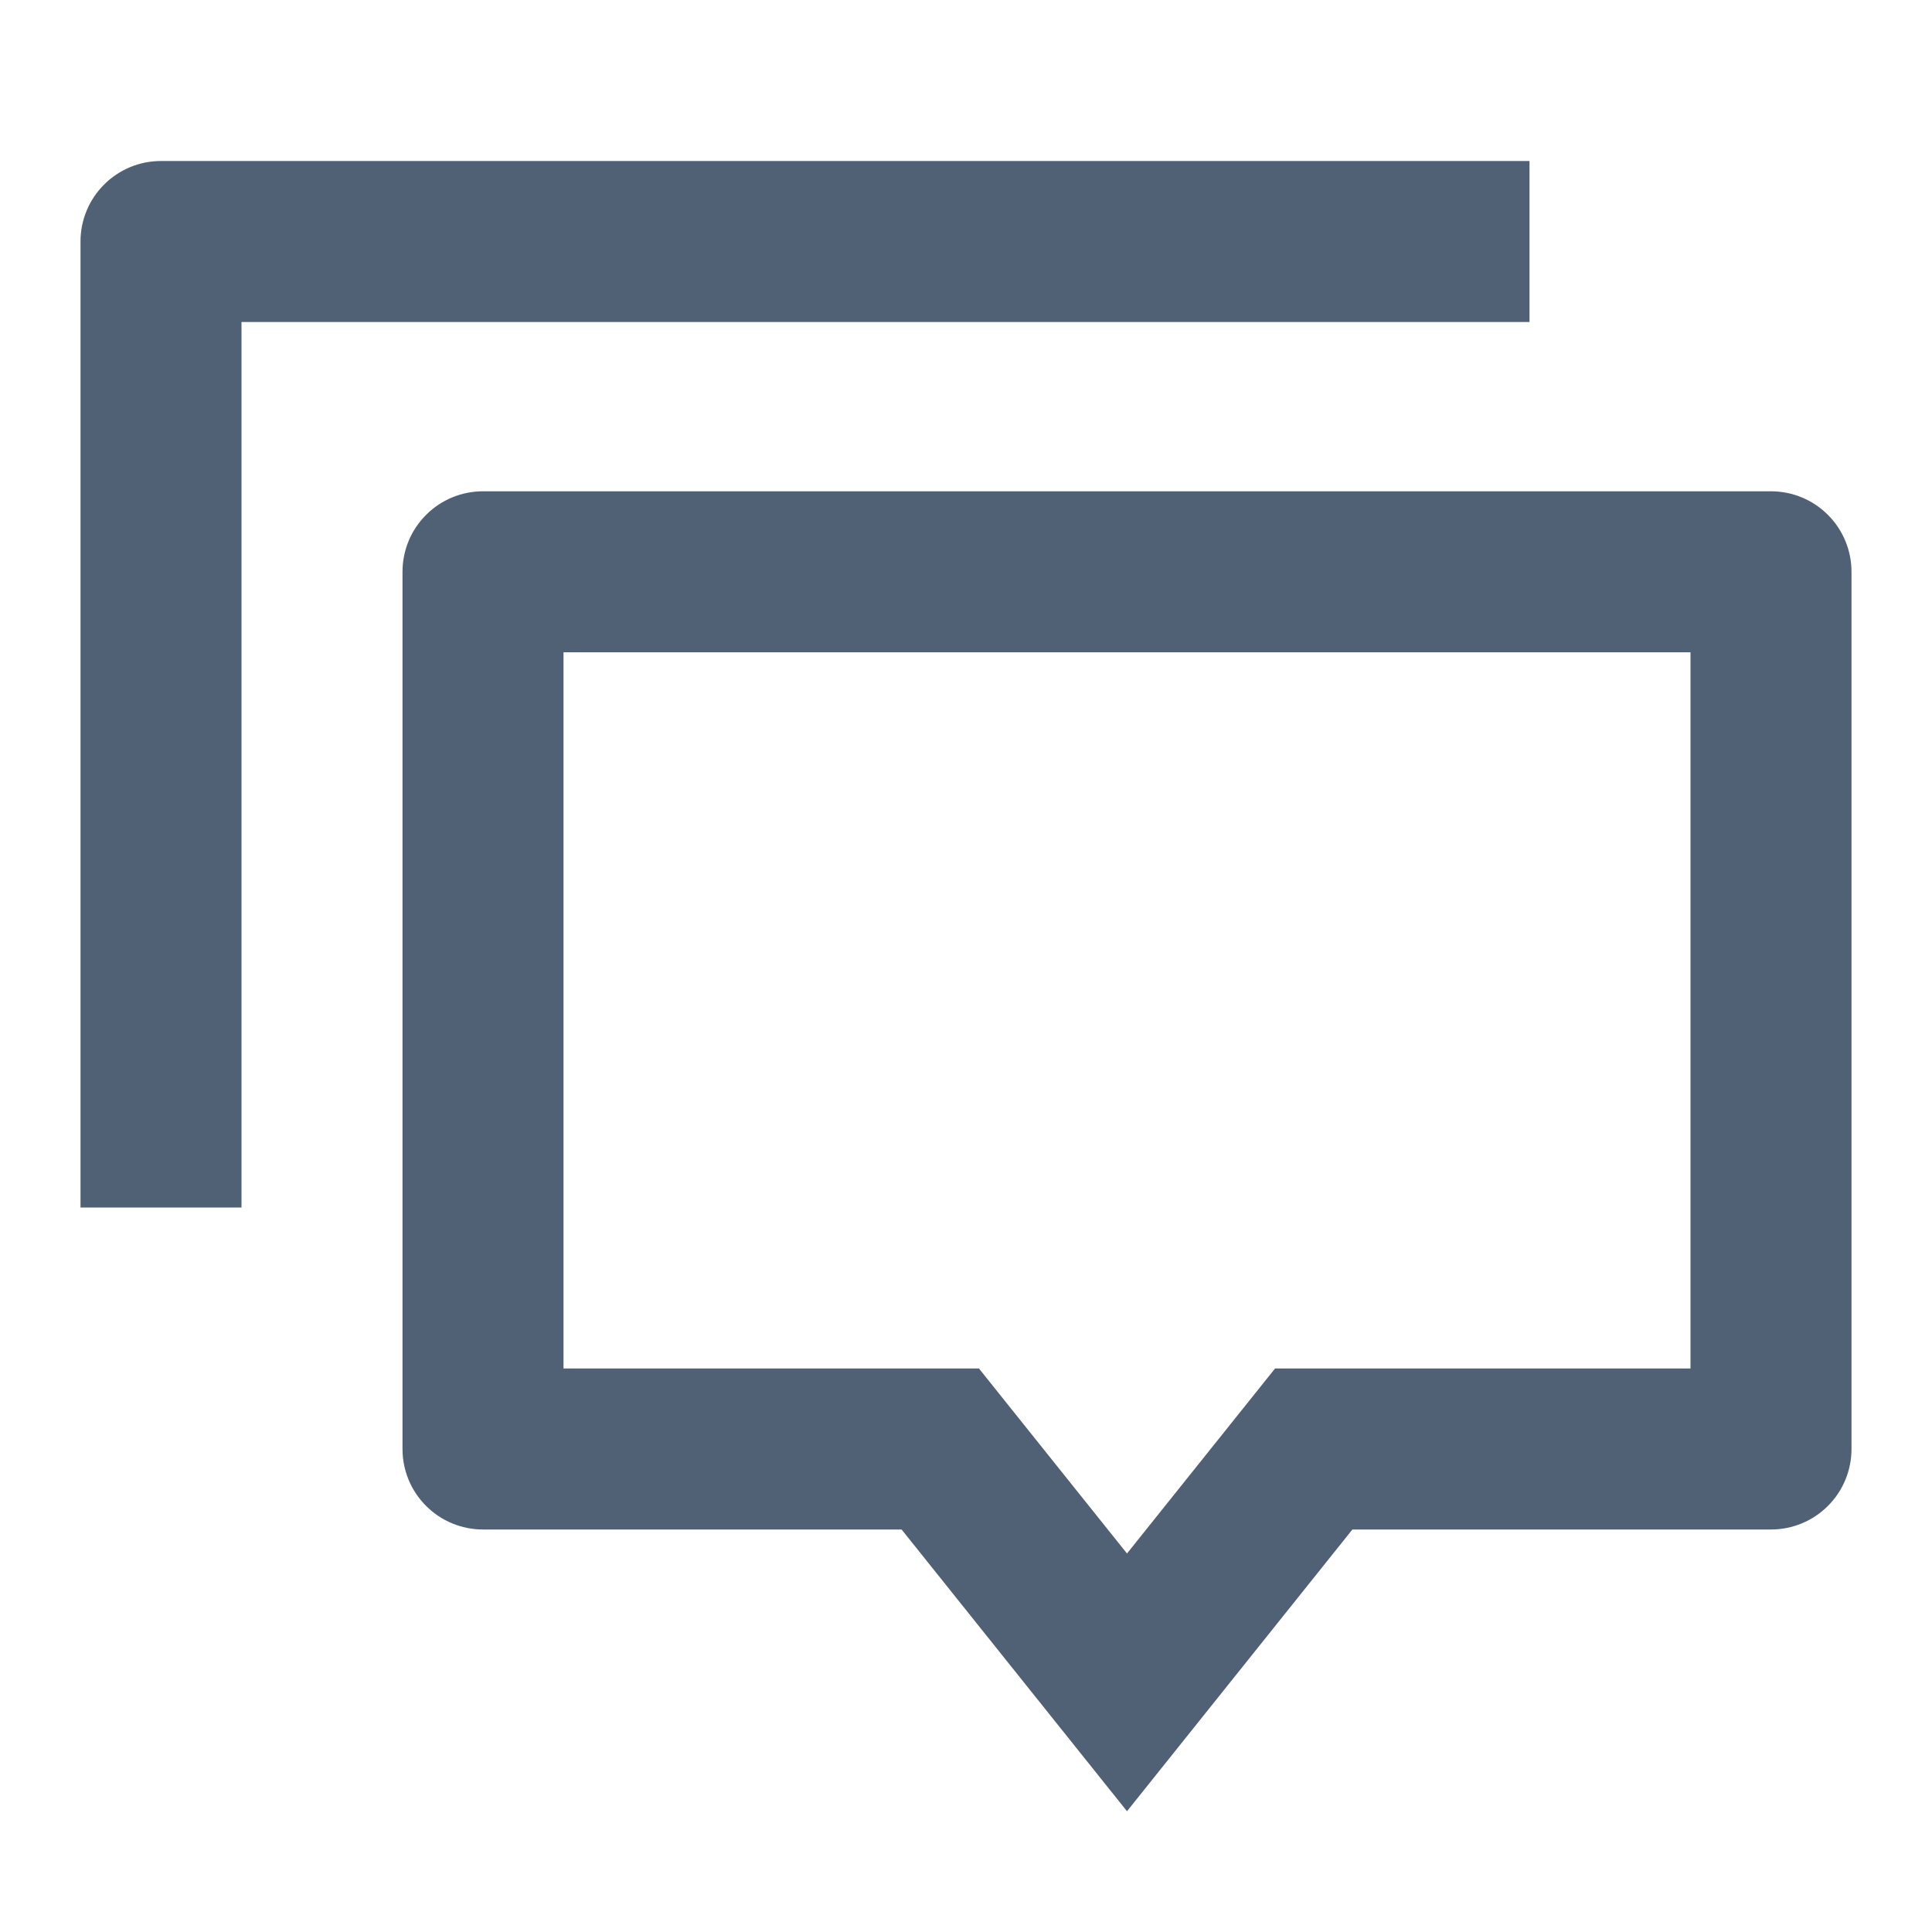
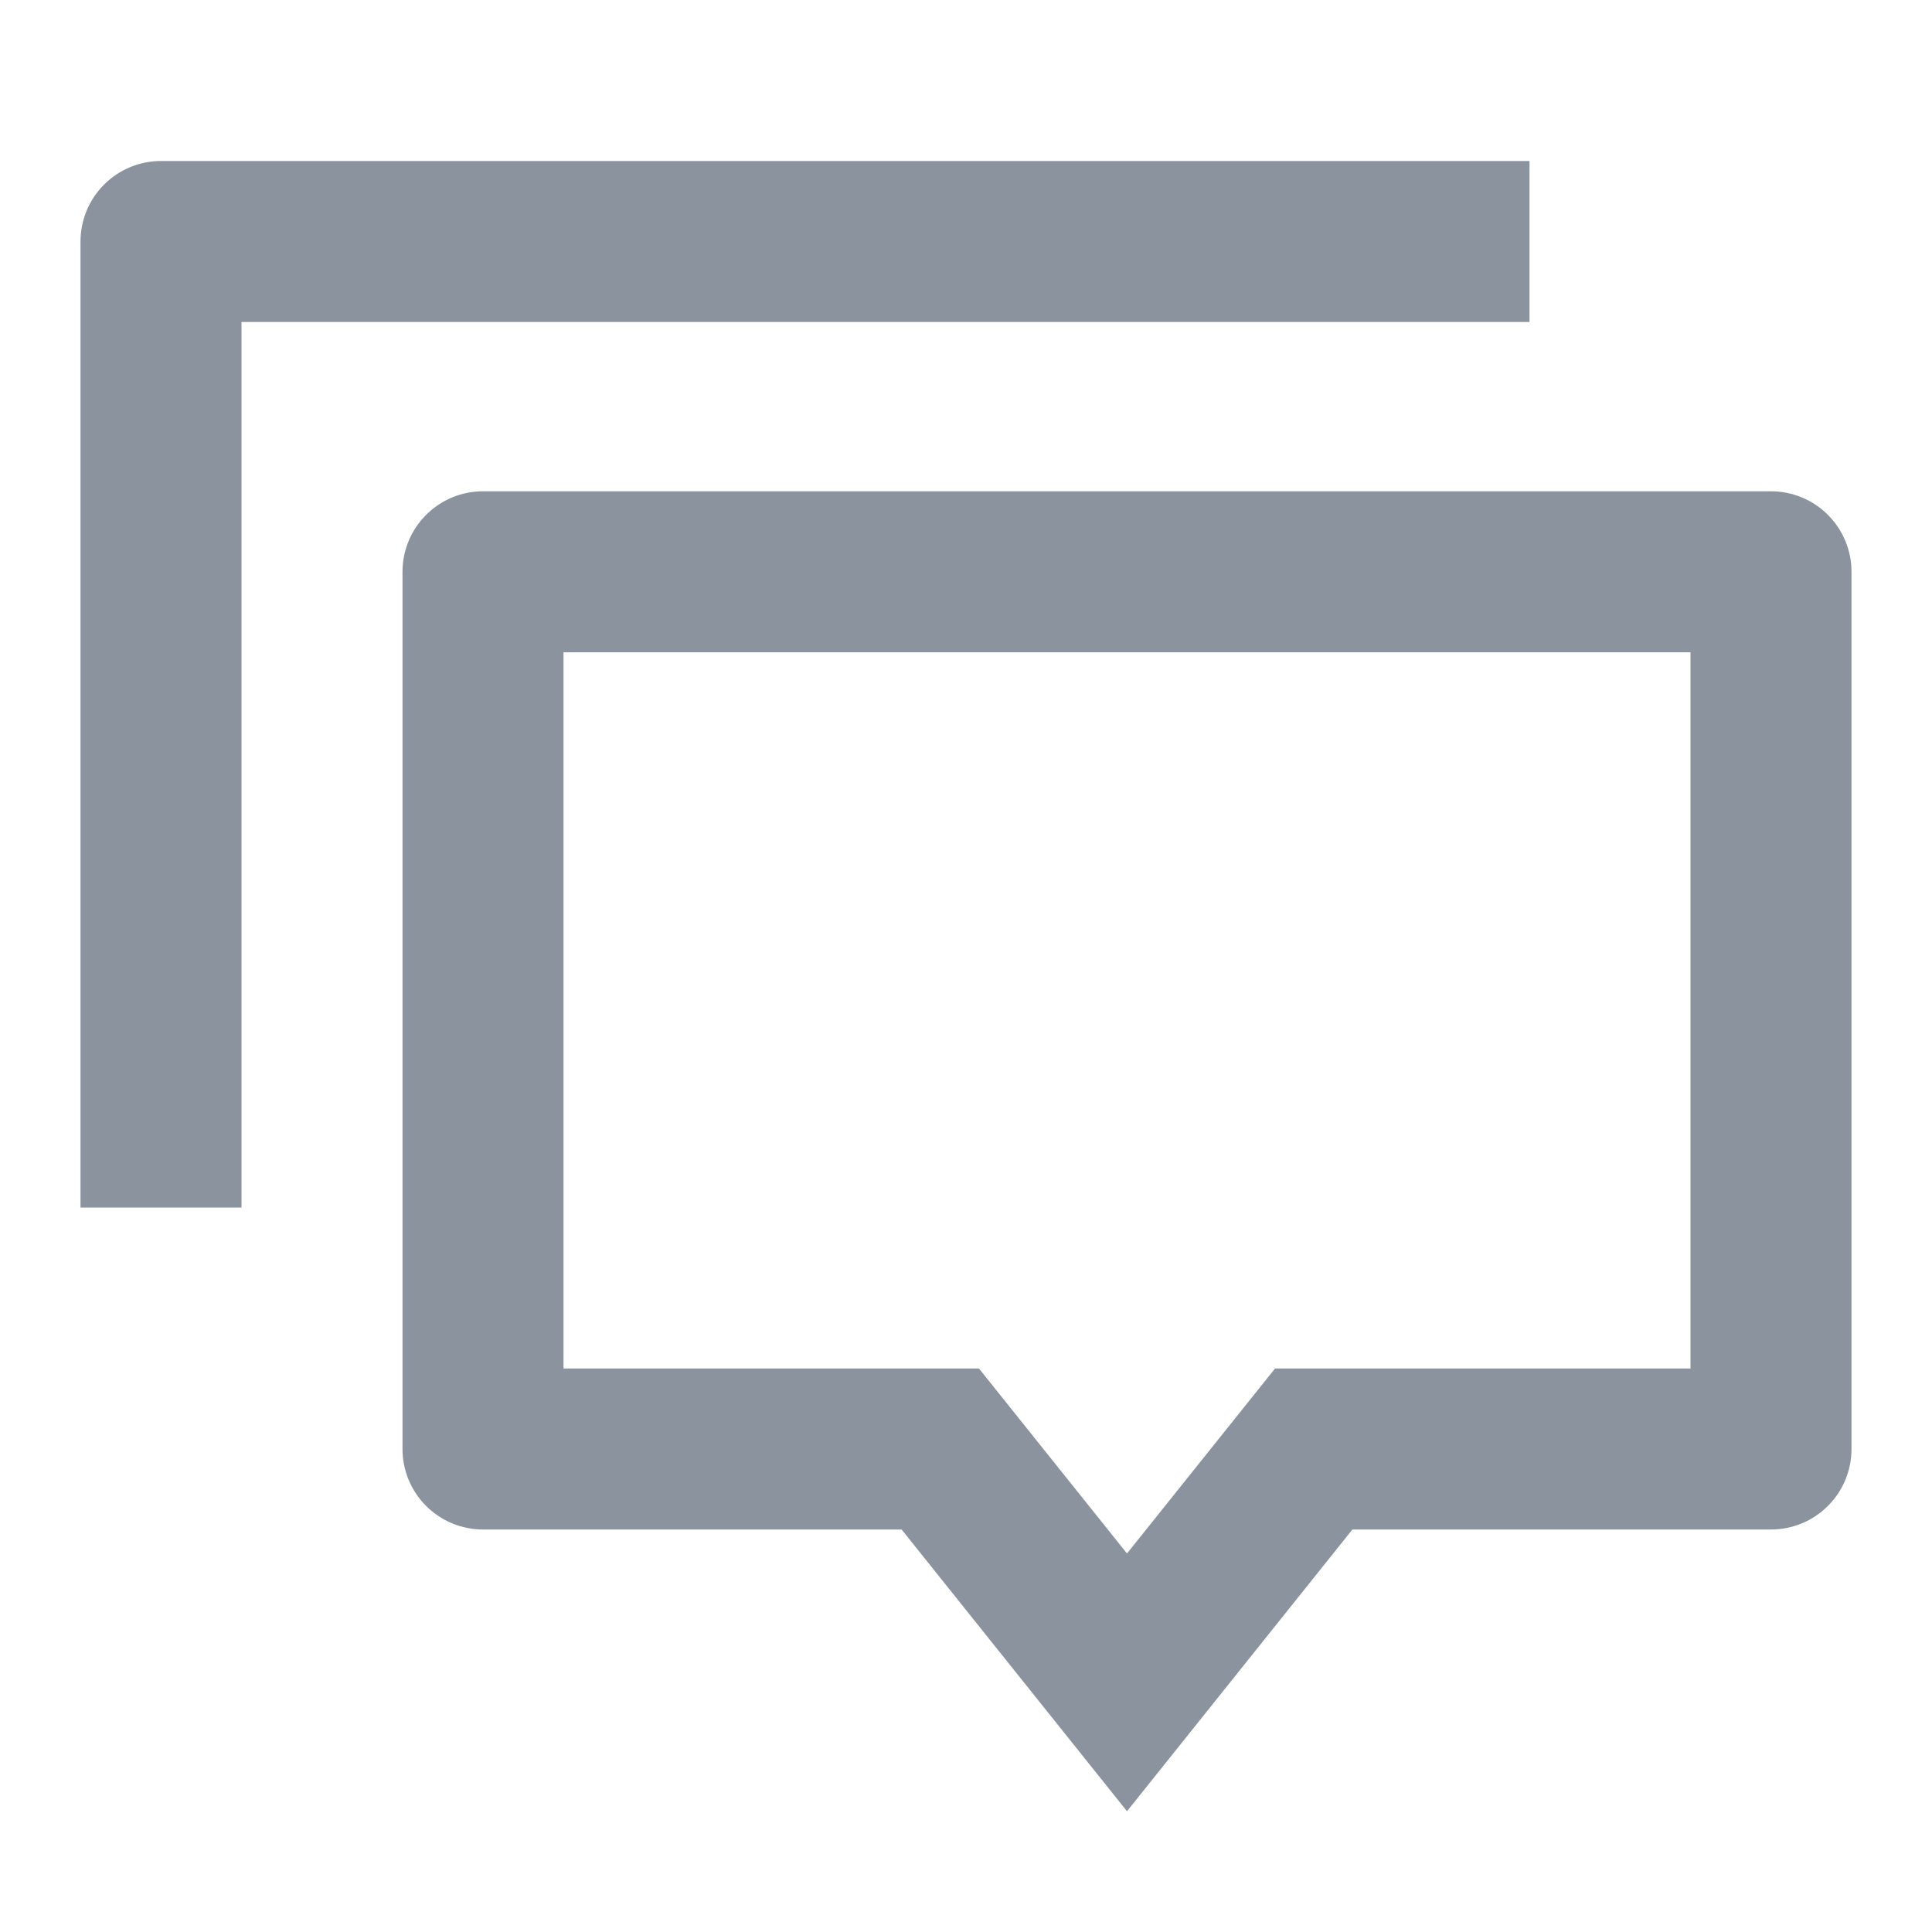
<svg xmlns="http://www.w3.org/2000/svg" width="24" height="24" viewBox="0 0 24 24" fill="none">
-   <path d="M14 22.5L11.2 19H6C5.735 19 5.48 18.895 5.293 18.707C5.105 18.52 5 18.265 5 18V7.103C5 6.838 5.105 6.583 5.293 6.396C5.48 6.208 5.735 6.103 6 6.103H22C22.265 6.103 22.52 6.208 22.707 6.396C22.895 6.583 23 6.838 23 7.103V18C23 18.265 22.895 18.52 22.707 18.707C22.52 18.895 22.265 19 22 19H16.8L14 22.5ZM15.839 17H21V8.103H7V17H12.161L14 19.298L15.839 17ZM2 2H19V4H3V15H1V3C1 2.735 1.105 2.48 1.293 2.293C1.48 2.105 1.735 2 2 2Z" fill="#506176" />
+   <path d="M14 22.5L11.2 19H6C5.735 19 5.48 18.895 5.293 18.707C5.105 18.52 5 18.265 5 18V7.103C5 6.838 5.105 6.583 5.293 6.396C5.48 6.208 5.735 6.103 6 6.103H22C22.265 6.103 22.52 6.208 22.707 6.396C22.895 6.583 23 6.838 23 7.103V18C23 18.265 22.895 18.52 22.707 18.707C22.52 18.895 22.265 19 22 19H16.8L14 22.5ZM15.839 17H21V8.103H7V17H12.161L14 19.298L15.839 17ZM2 2H19V4H3V15H1V3C1 2.735 1.105 2.48 1.293 2.293C1.48 2.105 1.735 2 2 2Z" fill="#8b949e" />
</svg>
